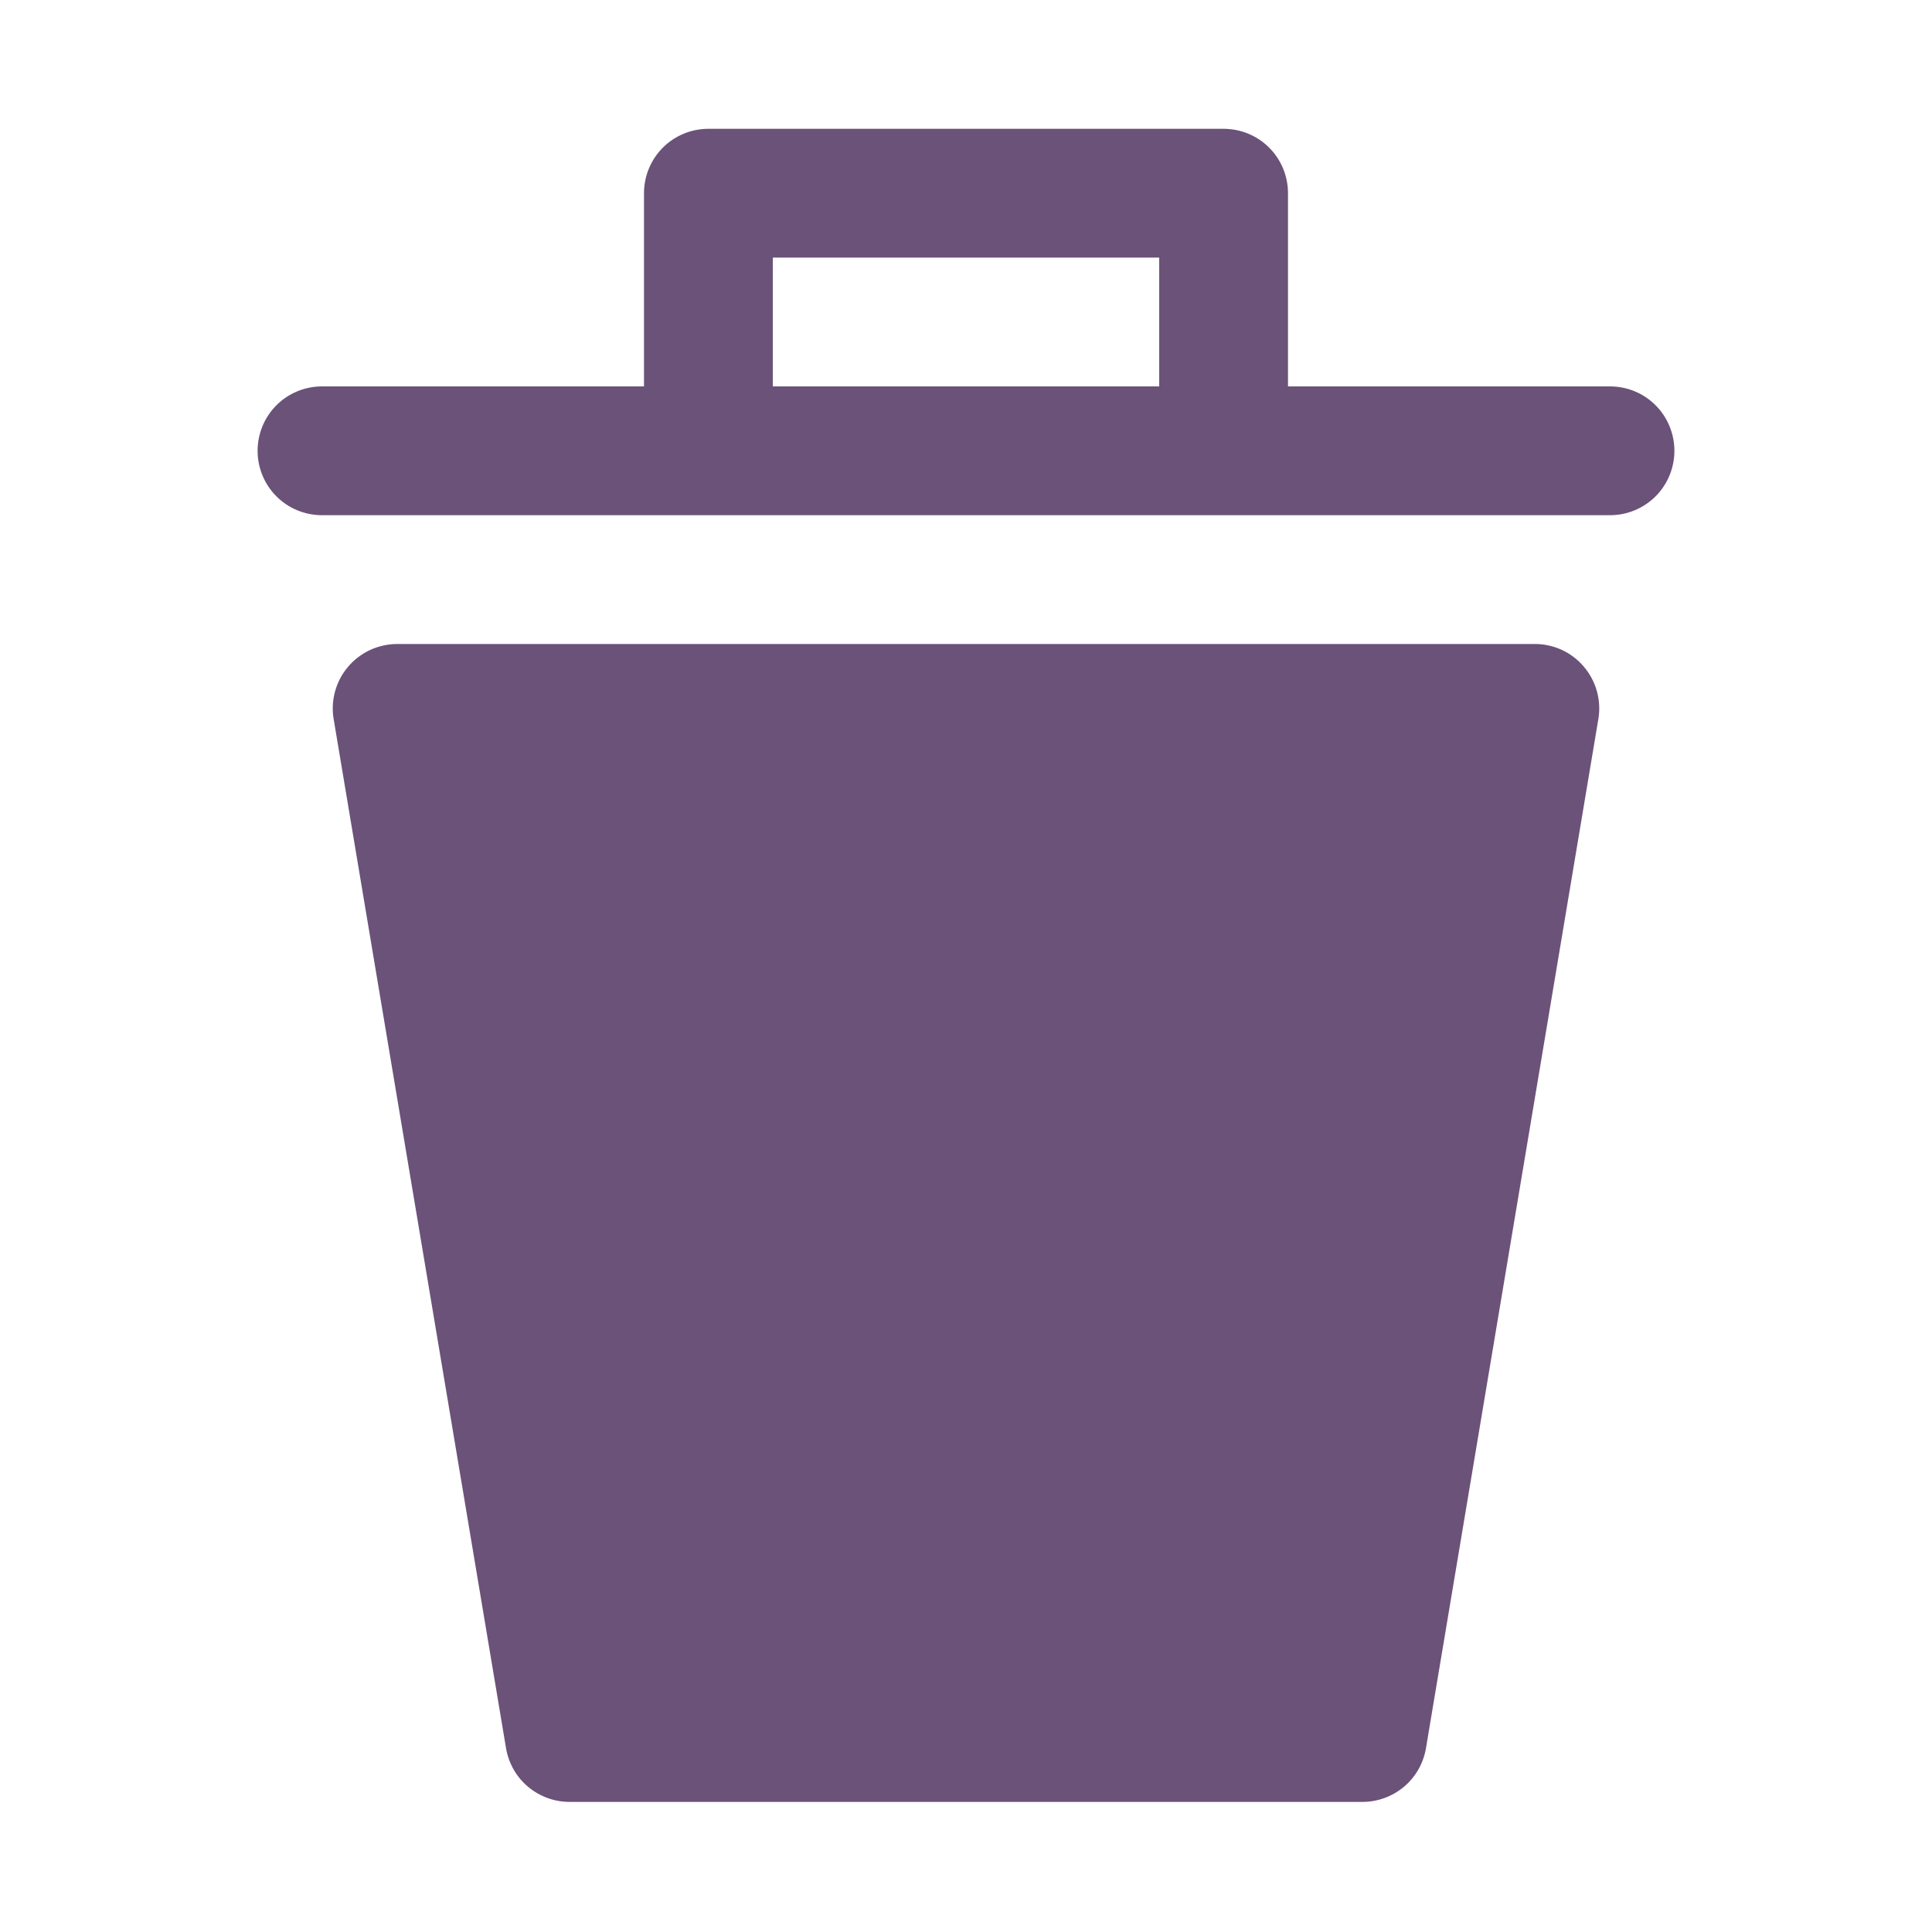
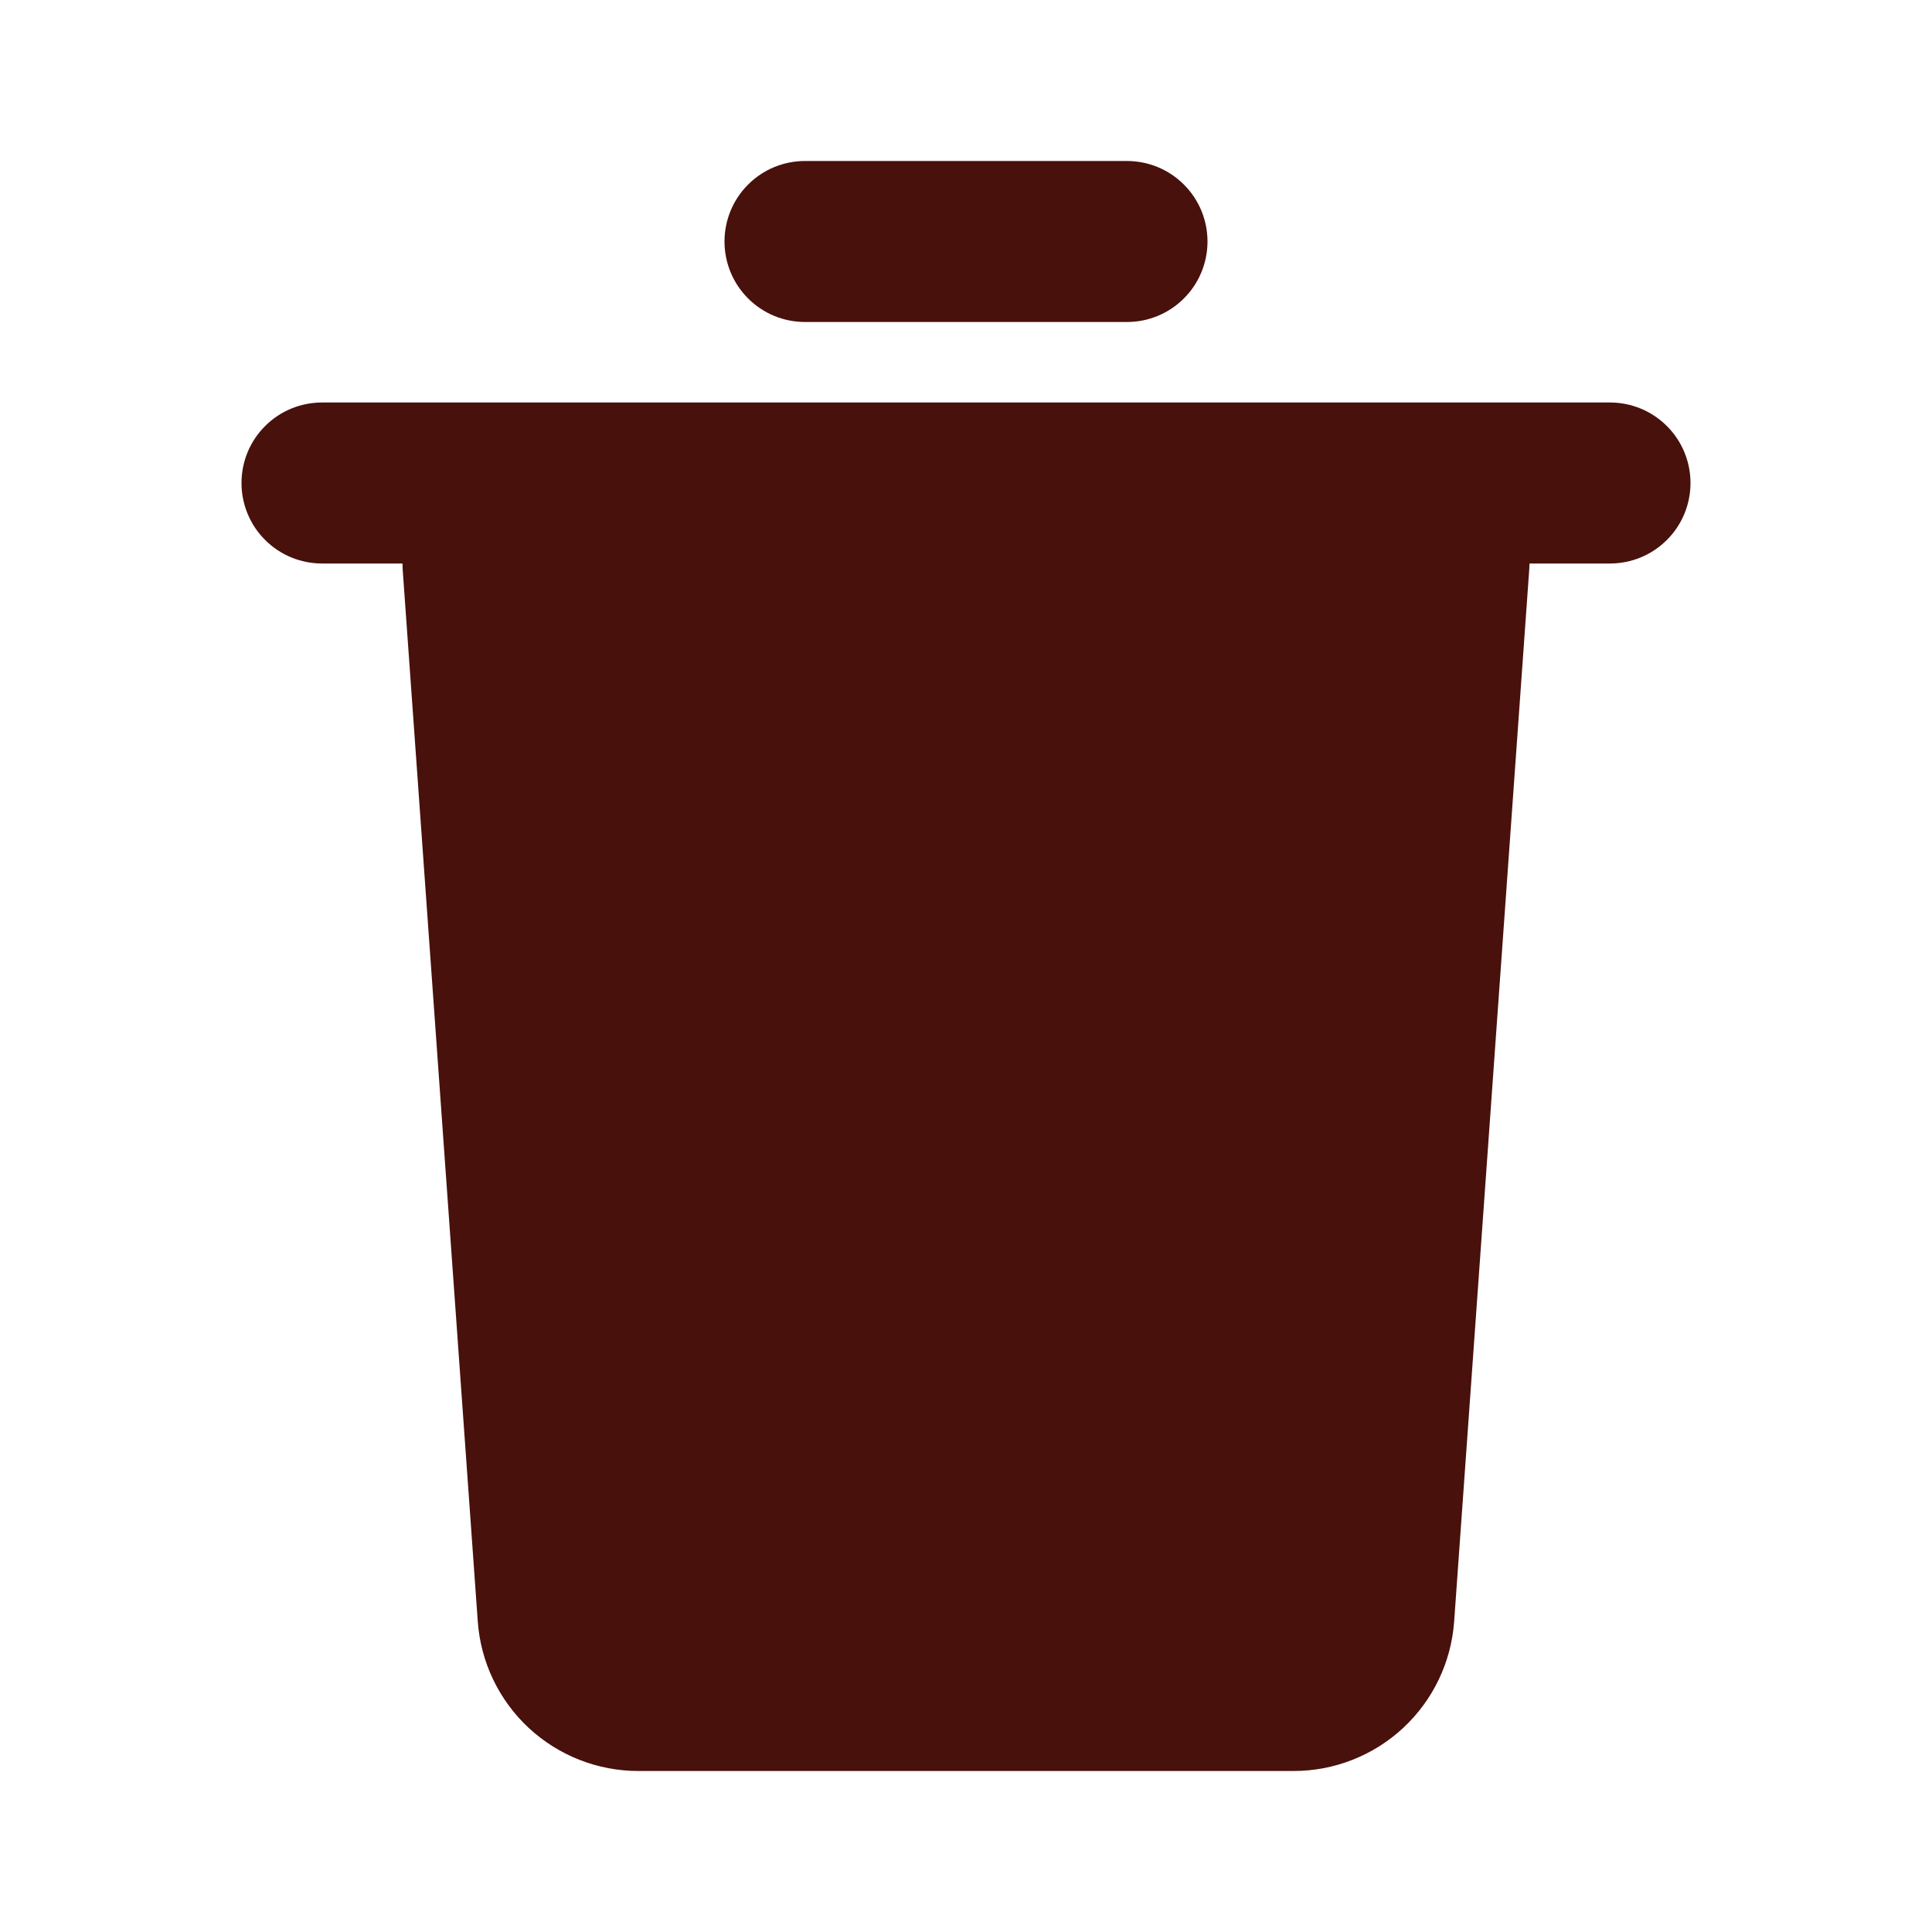
<svg xmlns="http://www.w3.org/2000/svg" width="24" height="24" viewBox="0 0 24 24" fill="none">
-   <path d="M19.856 8.928L17.712 21.728C17.678 21.912 17.582 22.078 17.438 22.198C17.295 22.317 17.115 22.383 16.928 22.384H7.072C6.885 22.383 6.705 22.317 6.562 22.198C6.418 22.078 6.322 21.912 6.288 21.728L4.144 8.928C4.125 8.814 4.132 8.697 4.163 8.586C4.194 8.475 4.248 8.372 4.323 8.284C4.397 8.196 4.49 8.125 4.594 8.076C4.699 8.027 4.813 8.001 4.928 8H19.056C19.173 7.998 19.288 8.023 19.395 8.07C19.501 8.118 19.596 8.189 19.672 8.278C19.748 8.366 19.804 8.47 19.836 8.582C19.868 8.695 19.875 8.813 19.856 8.928ZM20.8 5.6C20.8 5.812 20.716 6.016 20.566 6.166C20.416 6.316 20.212 6.4 20 6.4H4C3.788 6.4 3.584 6.316 3.434 6.166C3.284 6.016 3.2 5.812 3.2 5.6C3.2 5.388 3.284 5.184 3.434 5.034C3.584 4.884 3.788 4.8 4 4.8H8V2.4C8 2.188 8.084 1.984 8.234 1.834C8.384 1.684 8.588 1.6 8.8 1.6H15.2C15.412 1.6 15.616 1.684 15.766 1.834C15.916 1.984 16 2.188 16 2.4V4.8H20C20.212 4.8 20.416 4.884 20.566 5.034C20.716 5.184 20.8 5.388 20.8 5.6ZM14.4 4.8V3.2H9.6V4.8H14.4Z" fill="#6B5279" />
+   <path d="M20 5C20.265 5 20.52 5.105 20.707 5.293C20.895 5.48 21 5.735 21 6C21 6.265 20.895 6.52 20.707 6.707C20.52 6.895 20.265 7 20 7H19L18.997 7.071L18.064 20.142C18.028 20.647 17.802 21.119 17.432 21.464C17.062 21.808 16.575 22 16.069 22H7.93C7.424 22 6.937 21.808 6.567 21.464C6.197 21.119 5.971 20.647 5.935 20.142L5.002 7.072L5 7H4C3.735 7 3.48 6.895 3.293 6.707C3.105 6.52 3 6.265 3 6C3 5.735 3.105 5.48 3.293 5.293C3.48 5.105 3.735 5 4 5H20ZM14 2C14.265 2 14.52 2.105 14.707 2.293C14.895 2.48 15 2.735 15 3C15 3.265 14.895 3.52 14.707 3.707C14.52 3.895 14.265 4 14 4H10C9.735 4 9.48 3.895 9.293 3.707C9.105 3.52 9 3.265 9 3C9 2.735 9.105 2.48 9.293 2.293C9.48 2.105 9.735 2 10 2H14Z" fill="#48110C" />
</svg>
